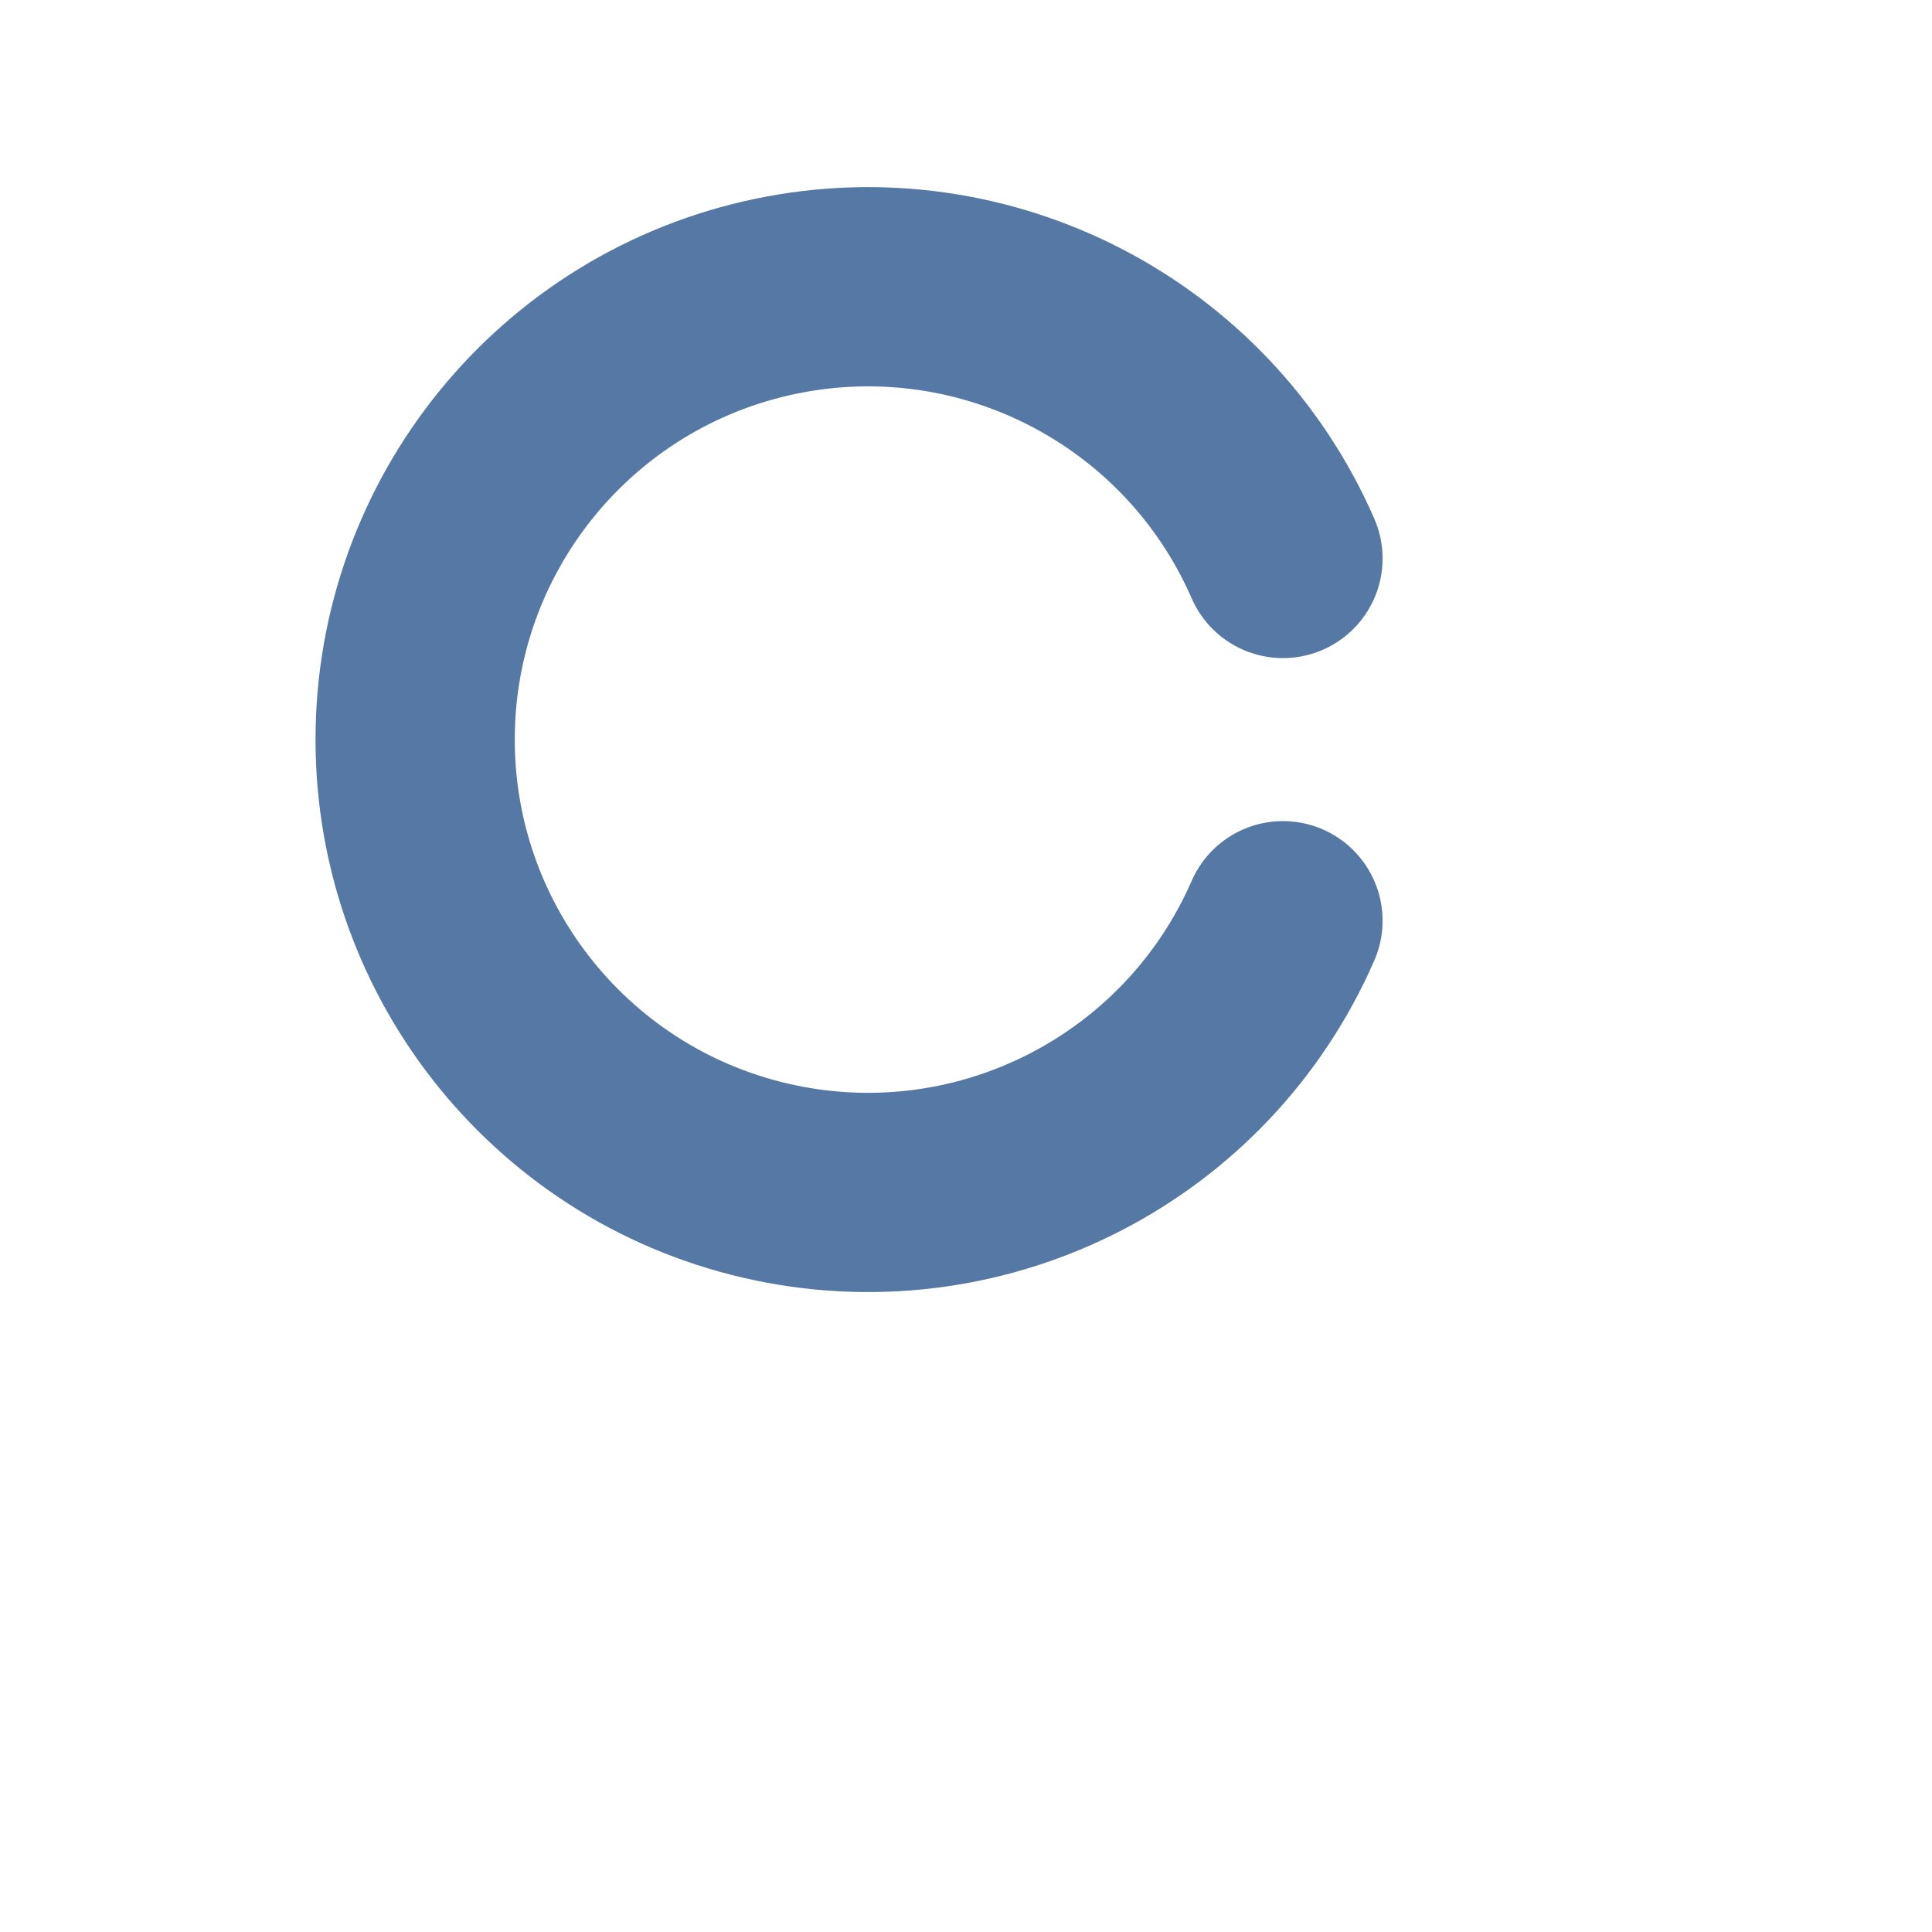
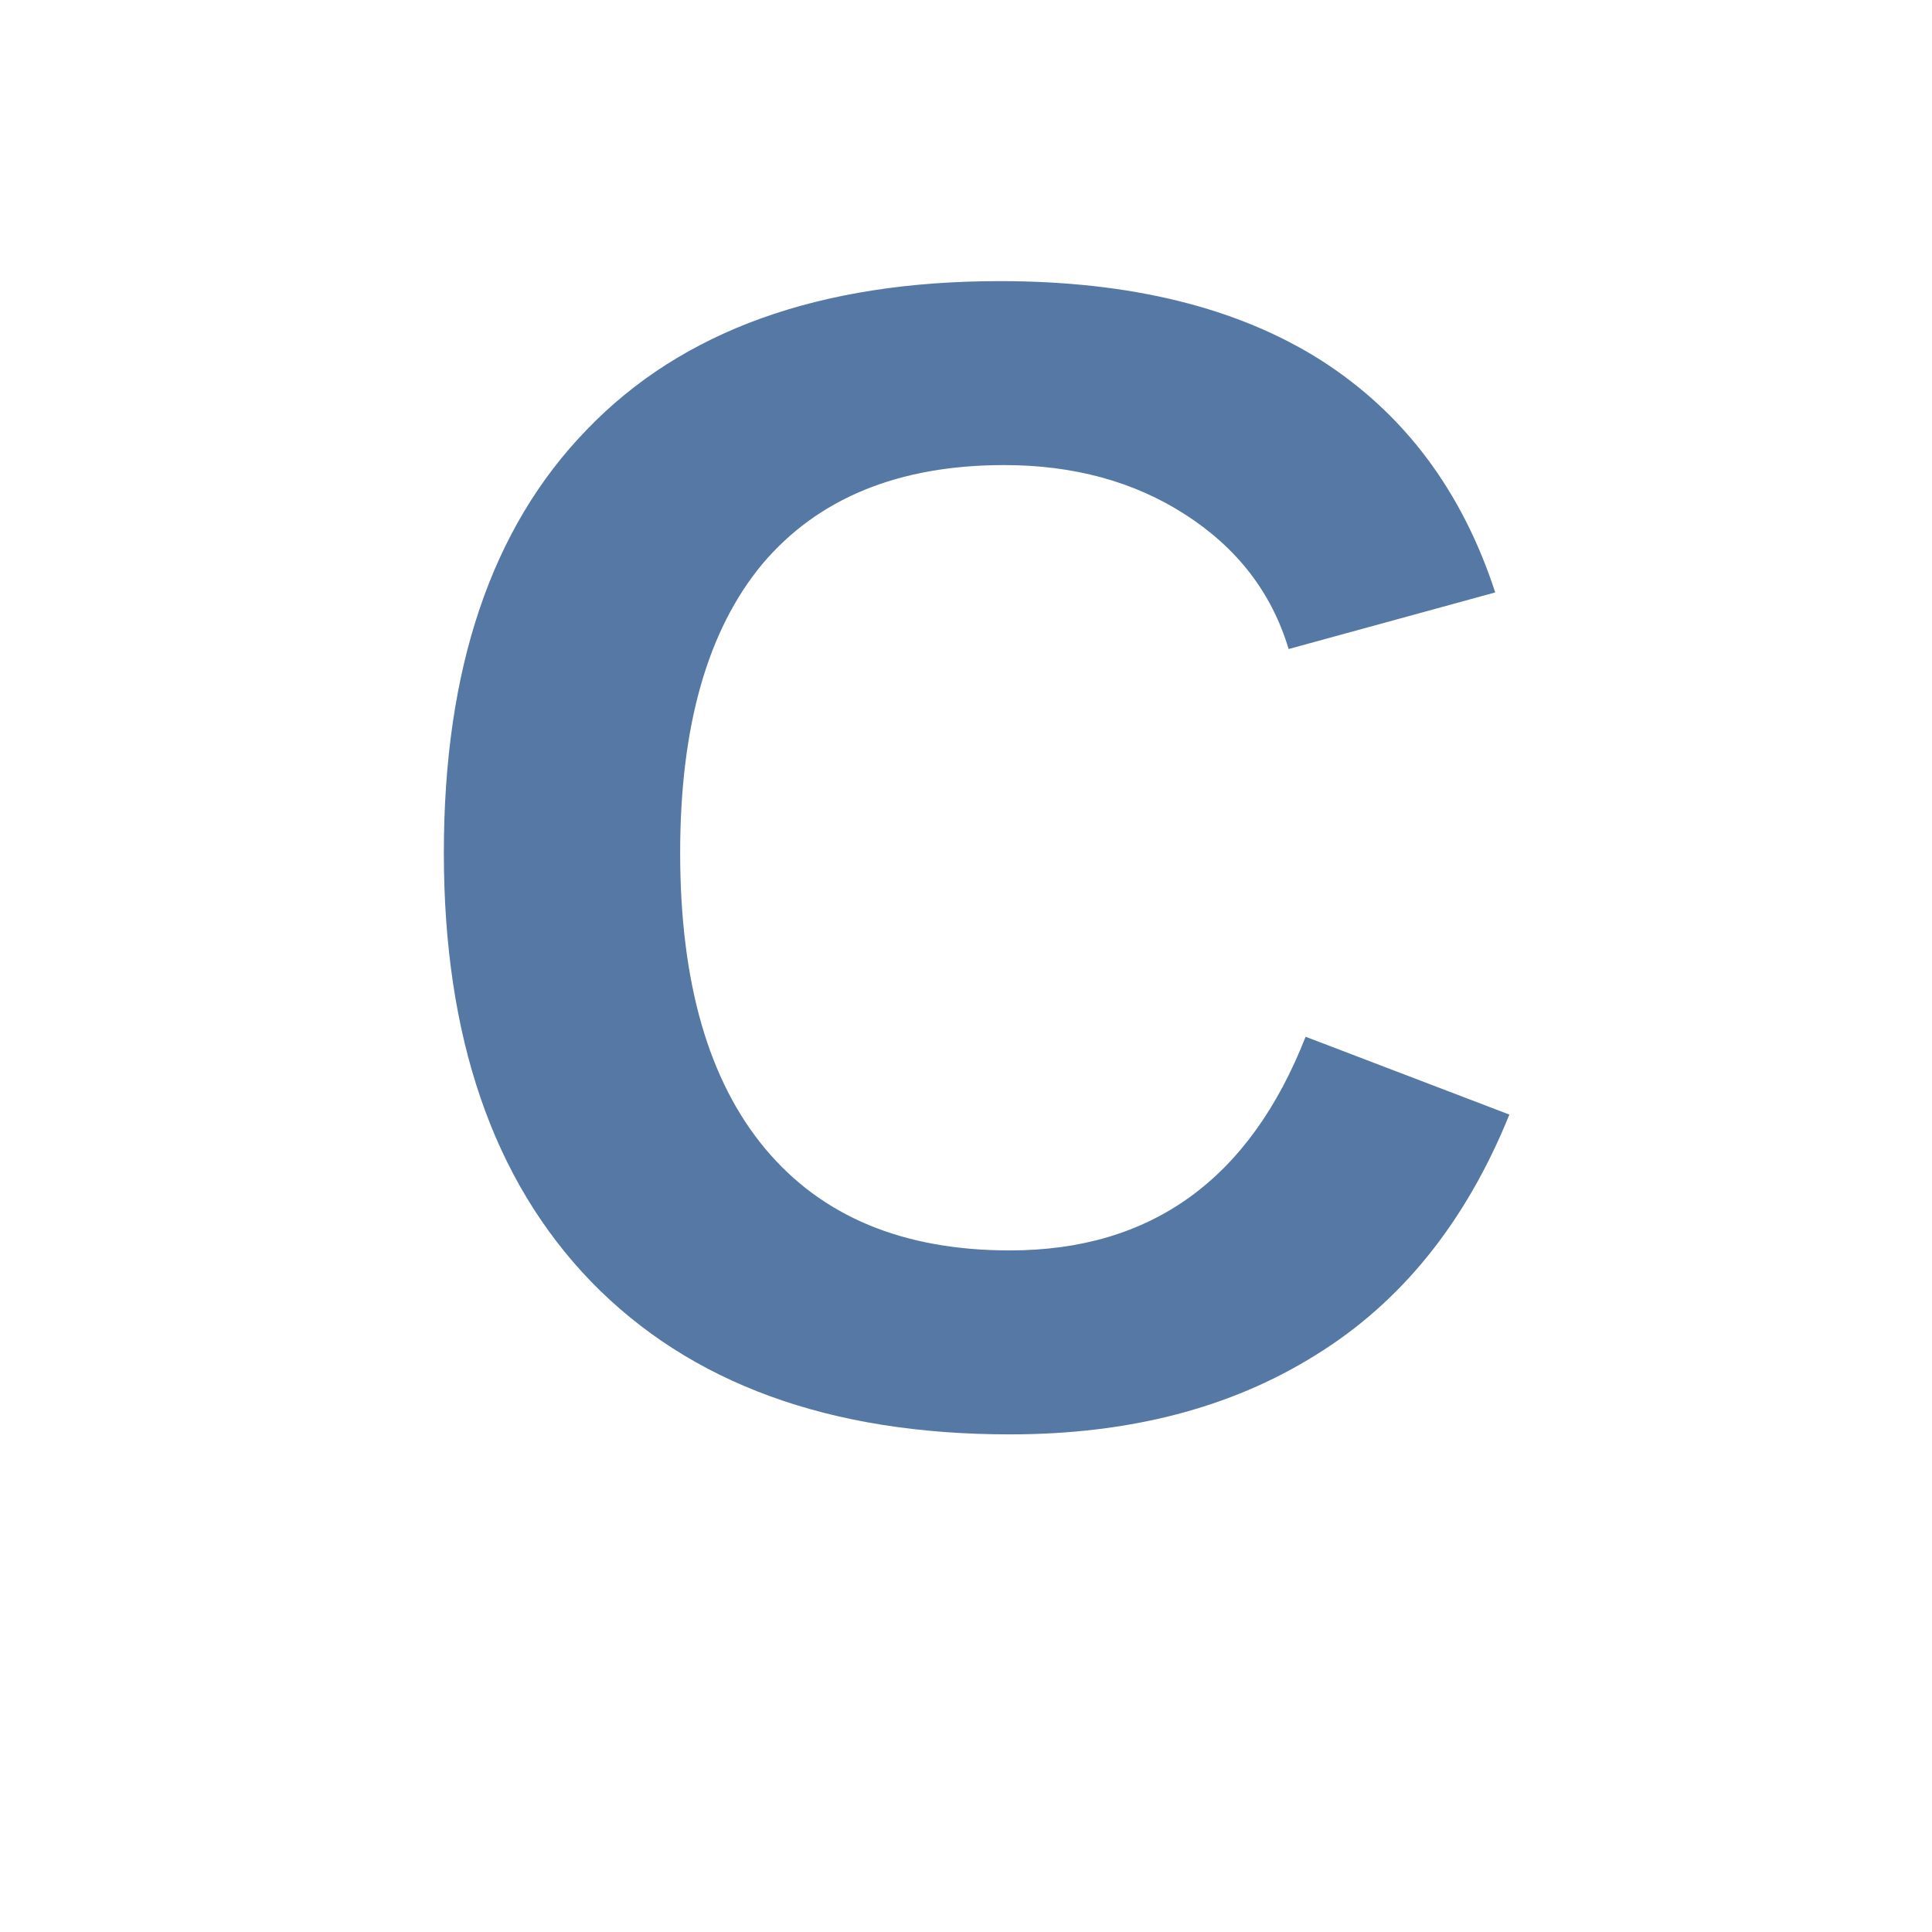
<svg xmlns="http://www.w3.org/2000/svg" width="32" height="32" viewBox="0 0 32 32">
  <g transform="translate(-8 -8) scale(1.5)" fill="#5578A4" stroke-linecap="round" stroke-linejoin="round">
-     <path d="M19.5 11.5a5 5 0 1 0 0 4" fill="none" stroke="#5578A4" stroke-width="2.2" stroke-linecap="round" />
+     <text x="16" y="21" text-anchor="middle" font-family="Arial, sans-serif" font-size="18" font-weight="700">C</text>
  </g>
</svg>
